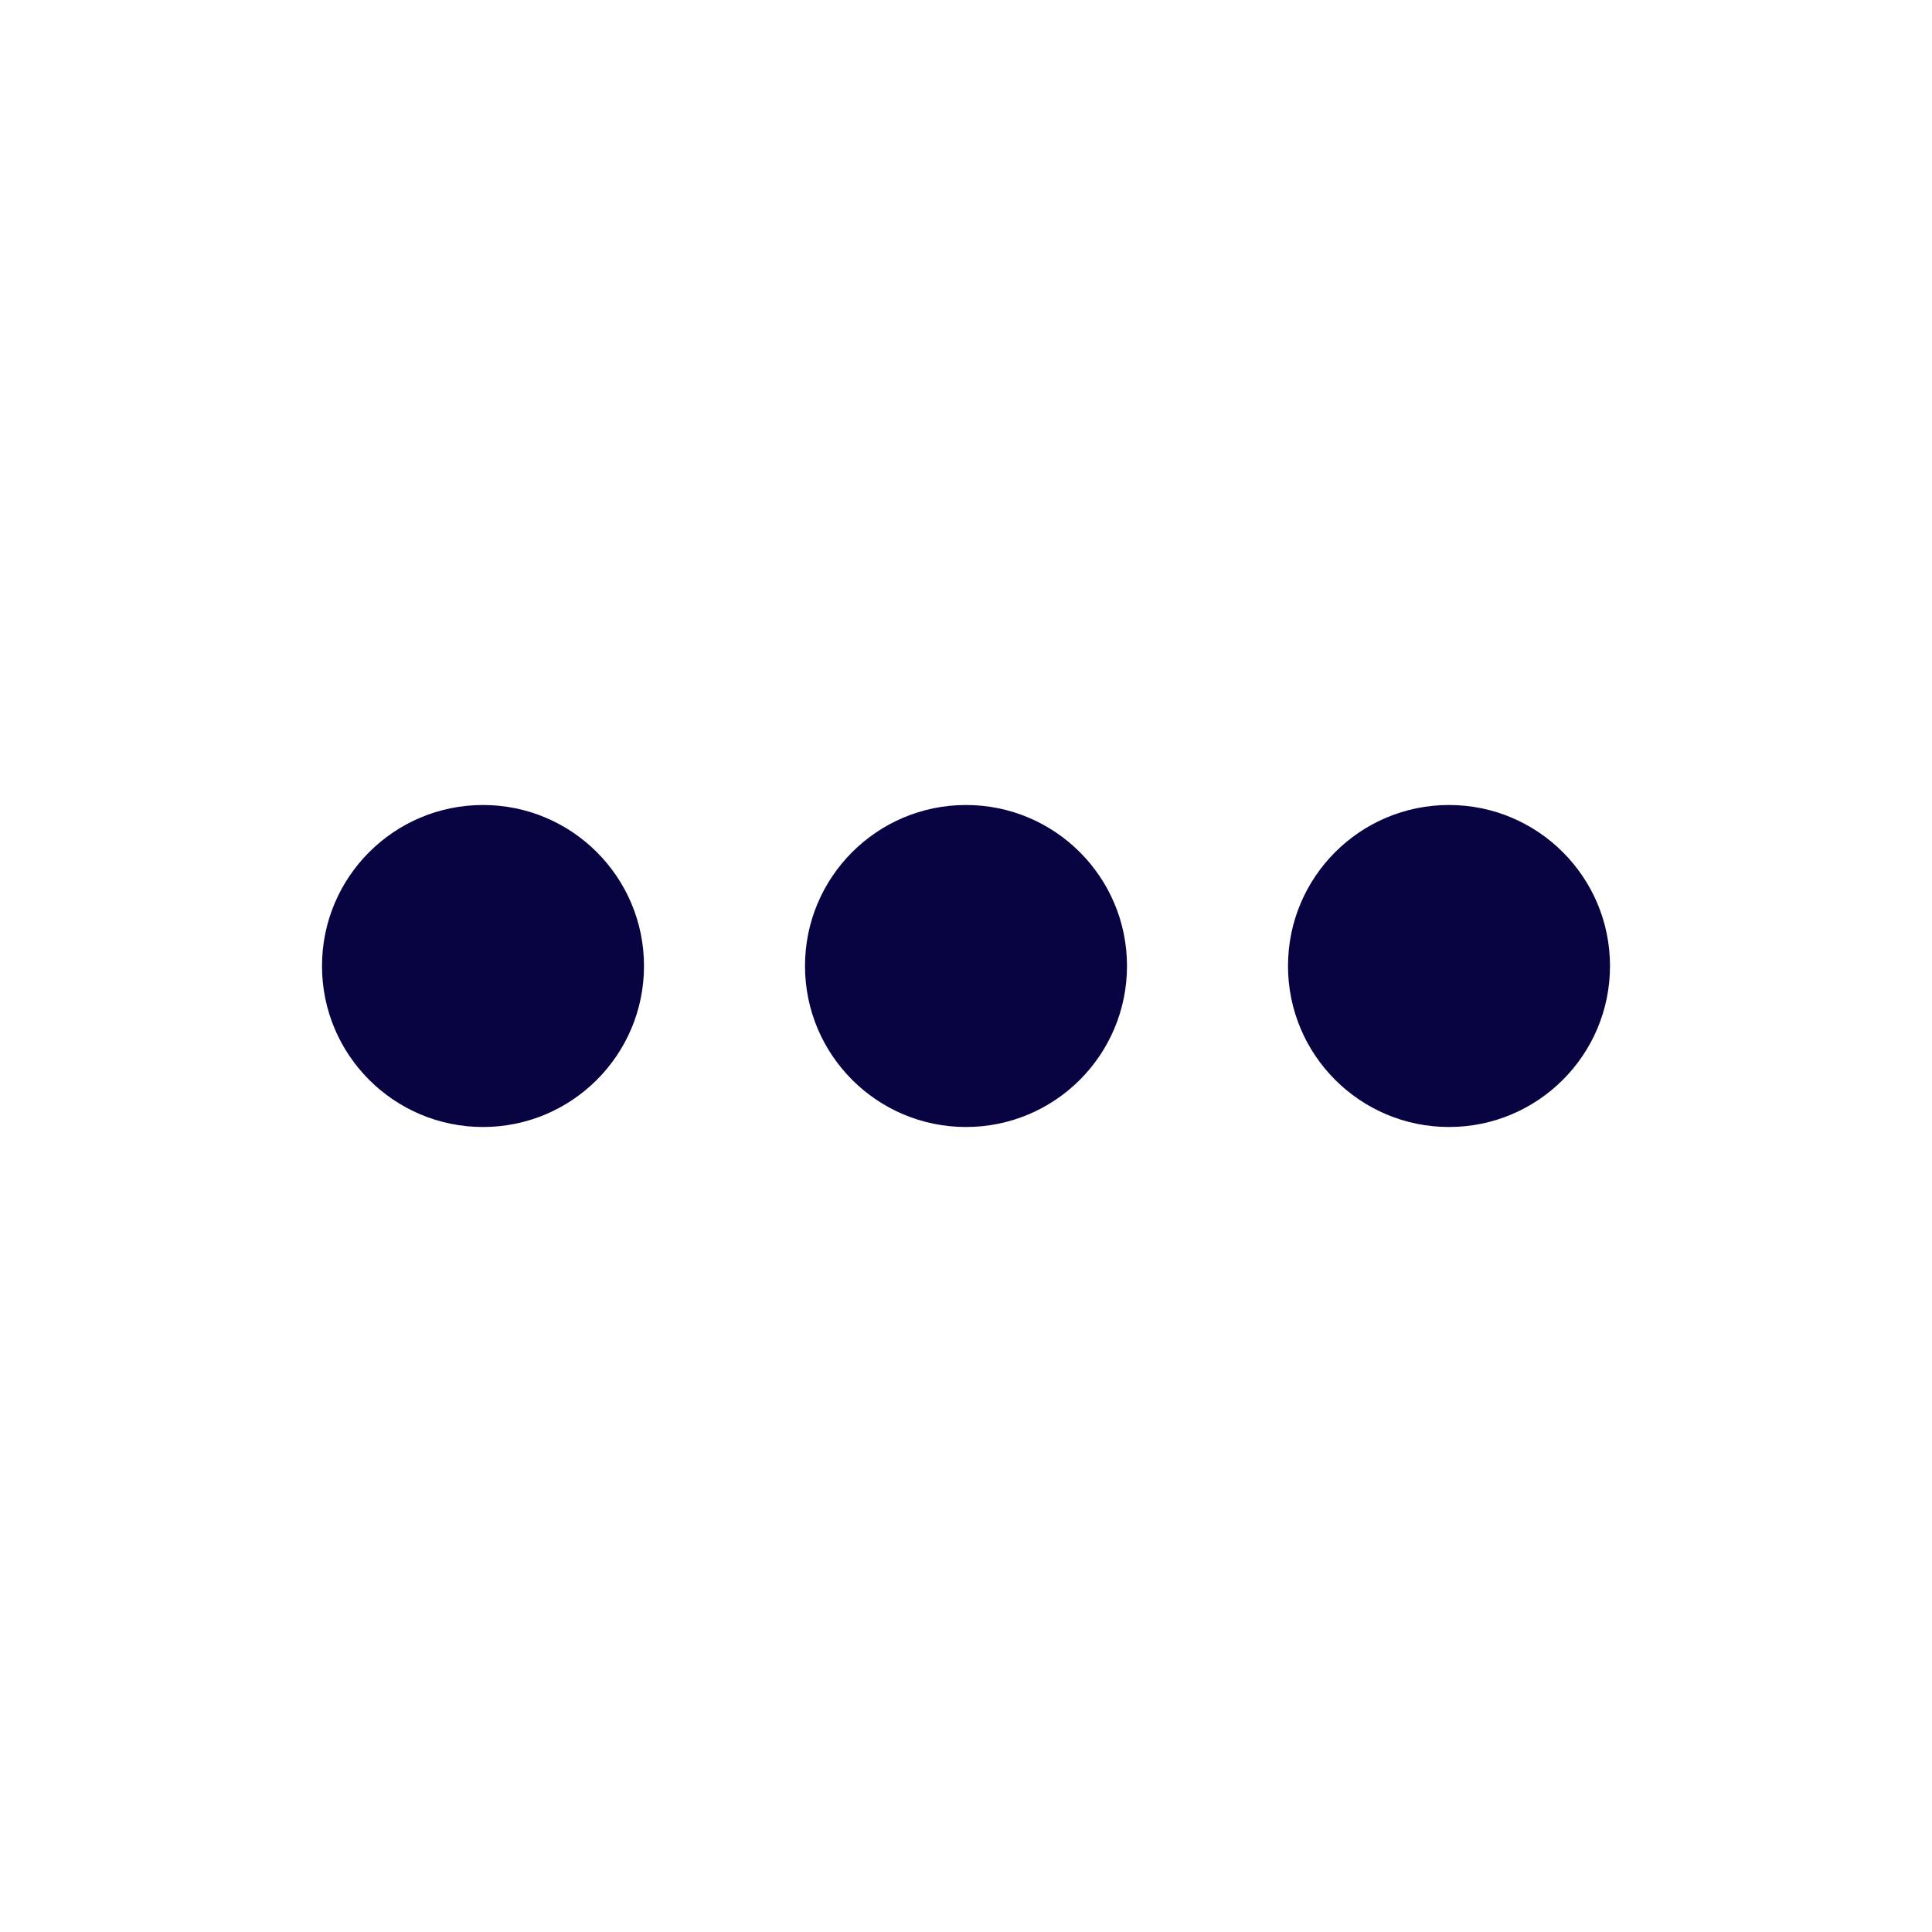
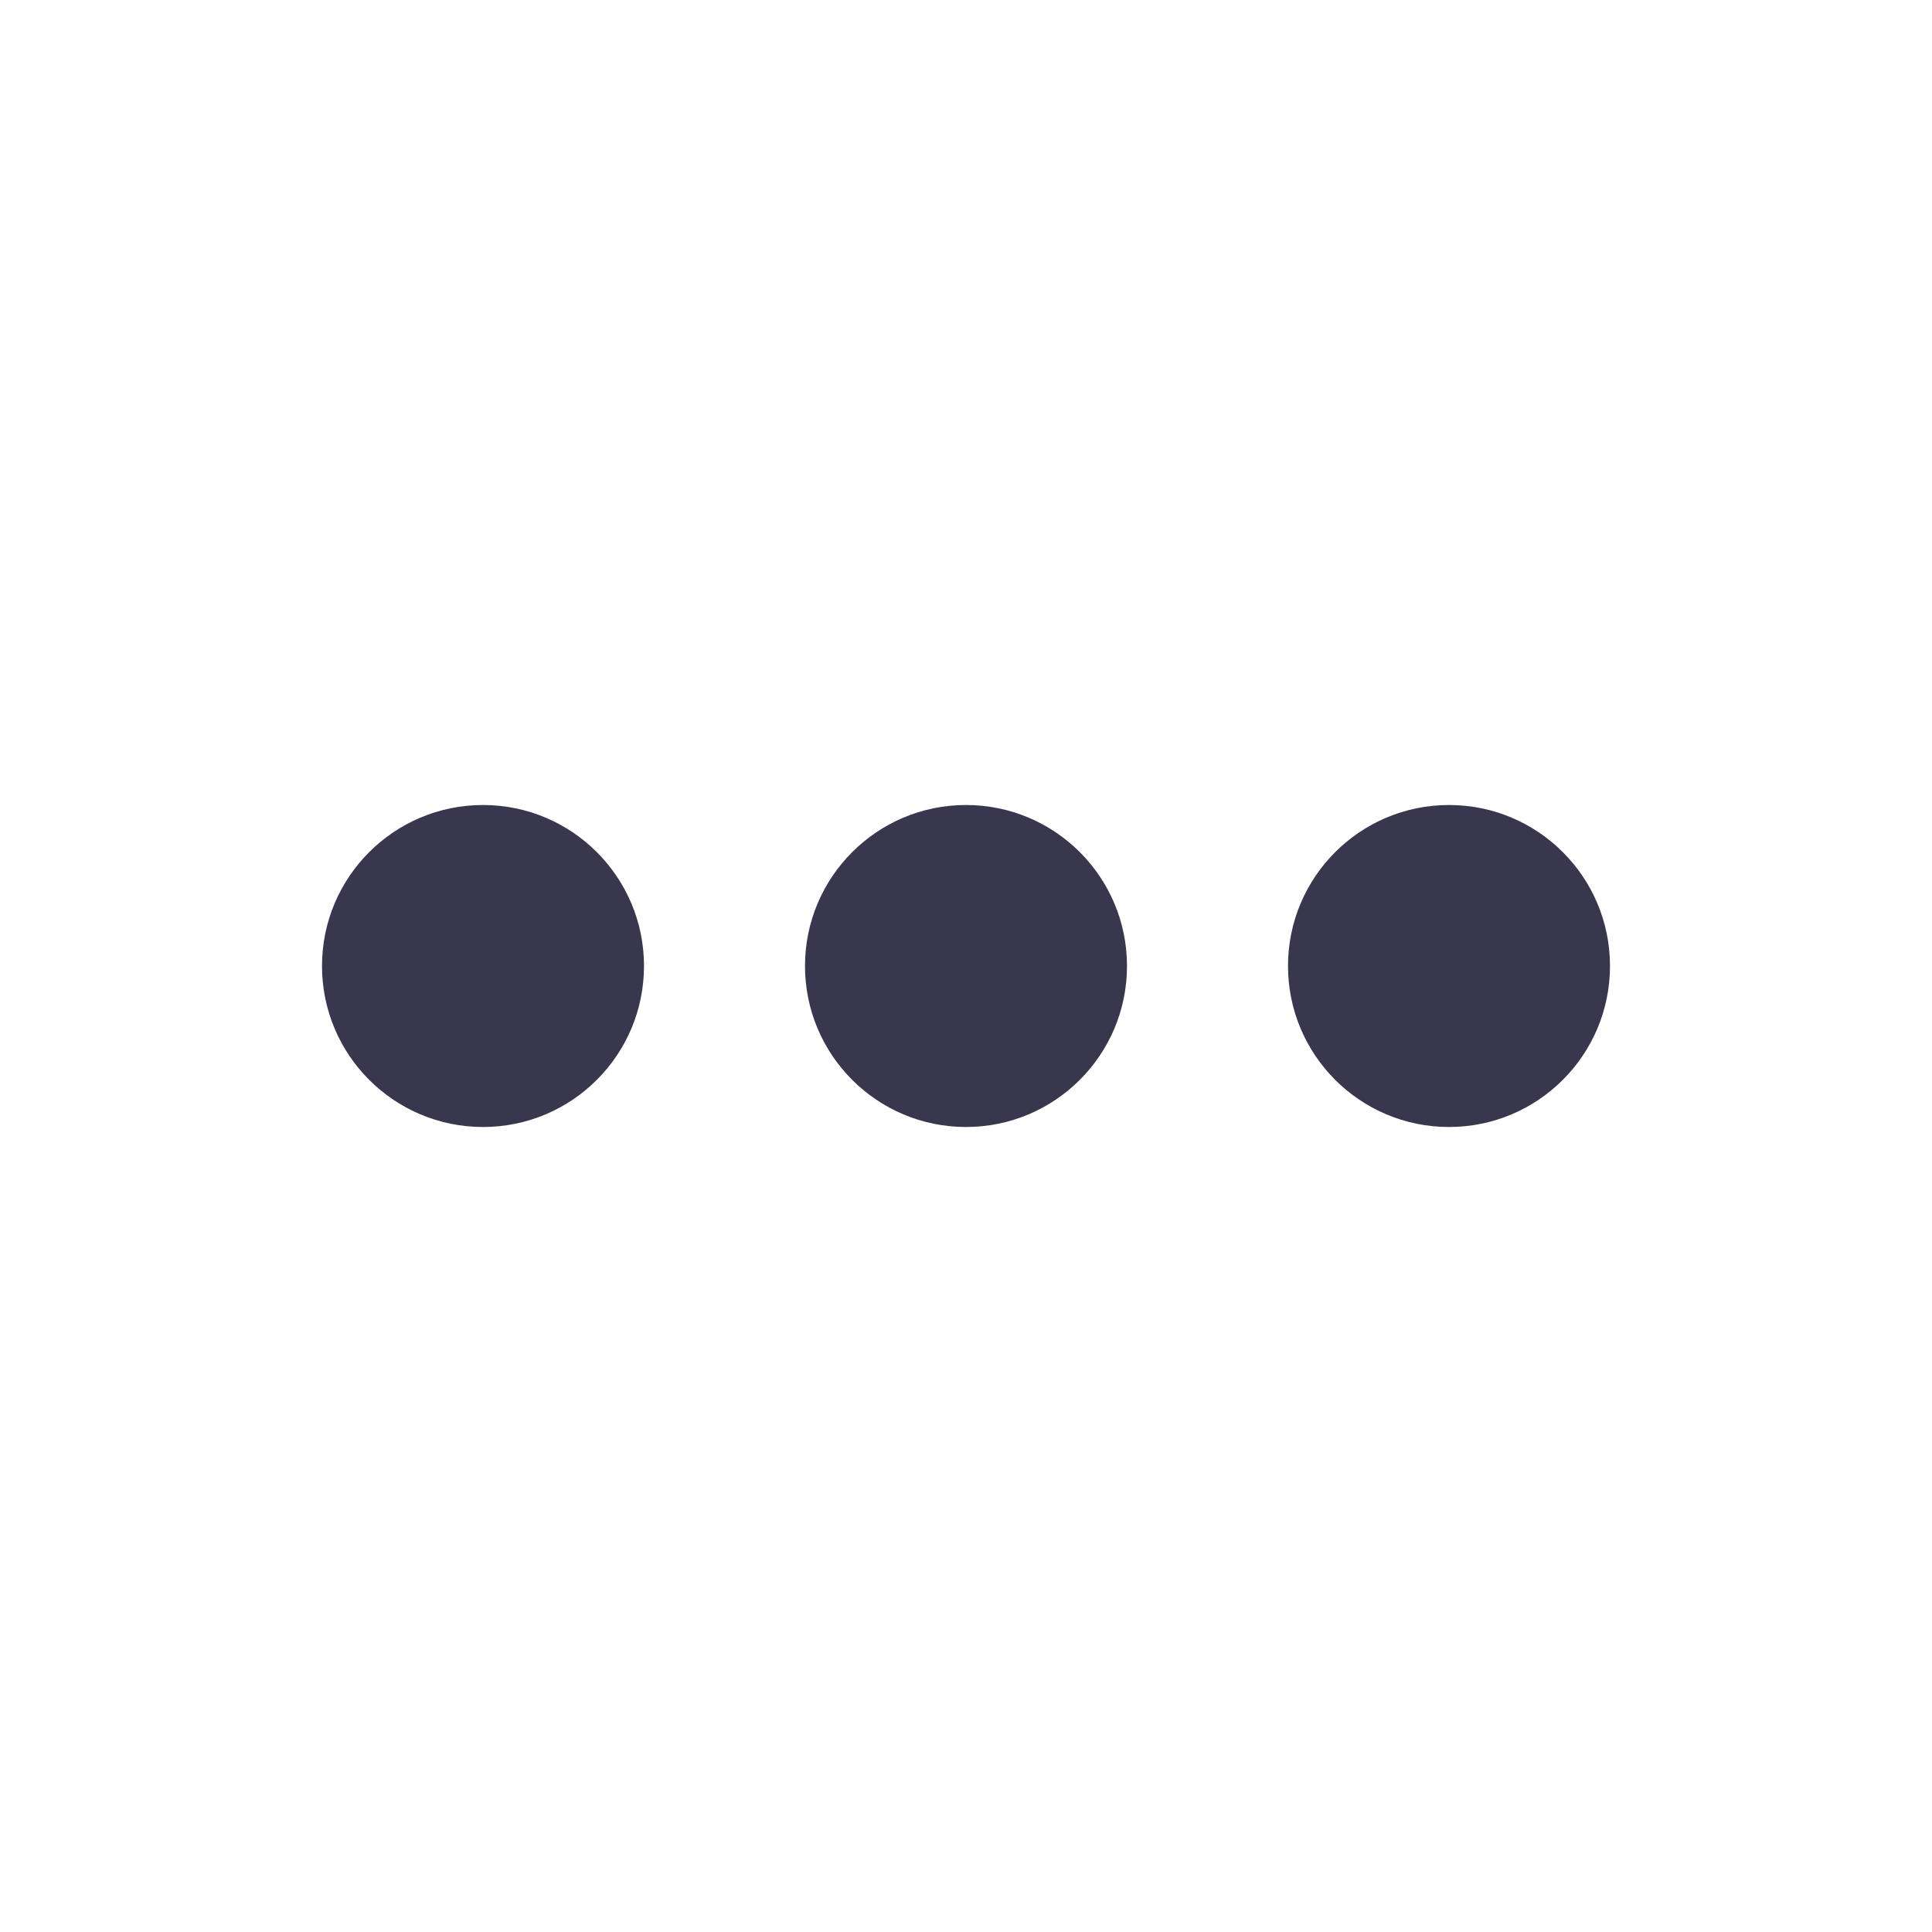
<svg xmlns="http://www.w3.org/2000/svg" width="20" height="20" viewBox="0 0 24 24" fill="none">
-   <circle cx="18" cy="12" r="2" transform="rotate(90 18 12)" fill="#080341" />
-   <circle cx="12" cy="12" r="2" transform="rotate(90 12 12)" fill="#080341" />
-   <circle cx="6" cy="12" r="2" transform="rotate(90 6 12)" fill="#080341" />
+   <circle cx="18" cy="12" r="2" transform="rotate(90 18 12)" fill="rgb(57, 55, 78)" />
+   <circle cx="12" cy="12" r="2" transform="rotate(90 12 12)" fill="rgb(57, 55, 78)" />
+   <circle cx="6" cy="12" r="2" transform="rotate(90 6 12)" fill="rgb(57, 55, 78)" />
</svg>
